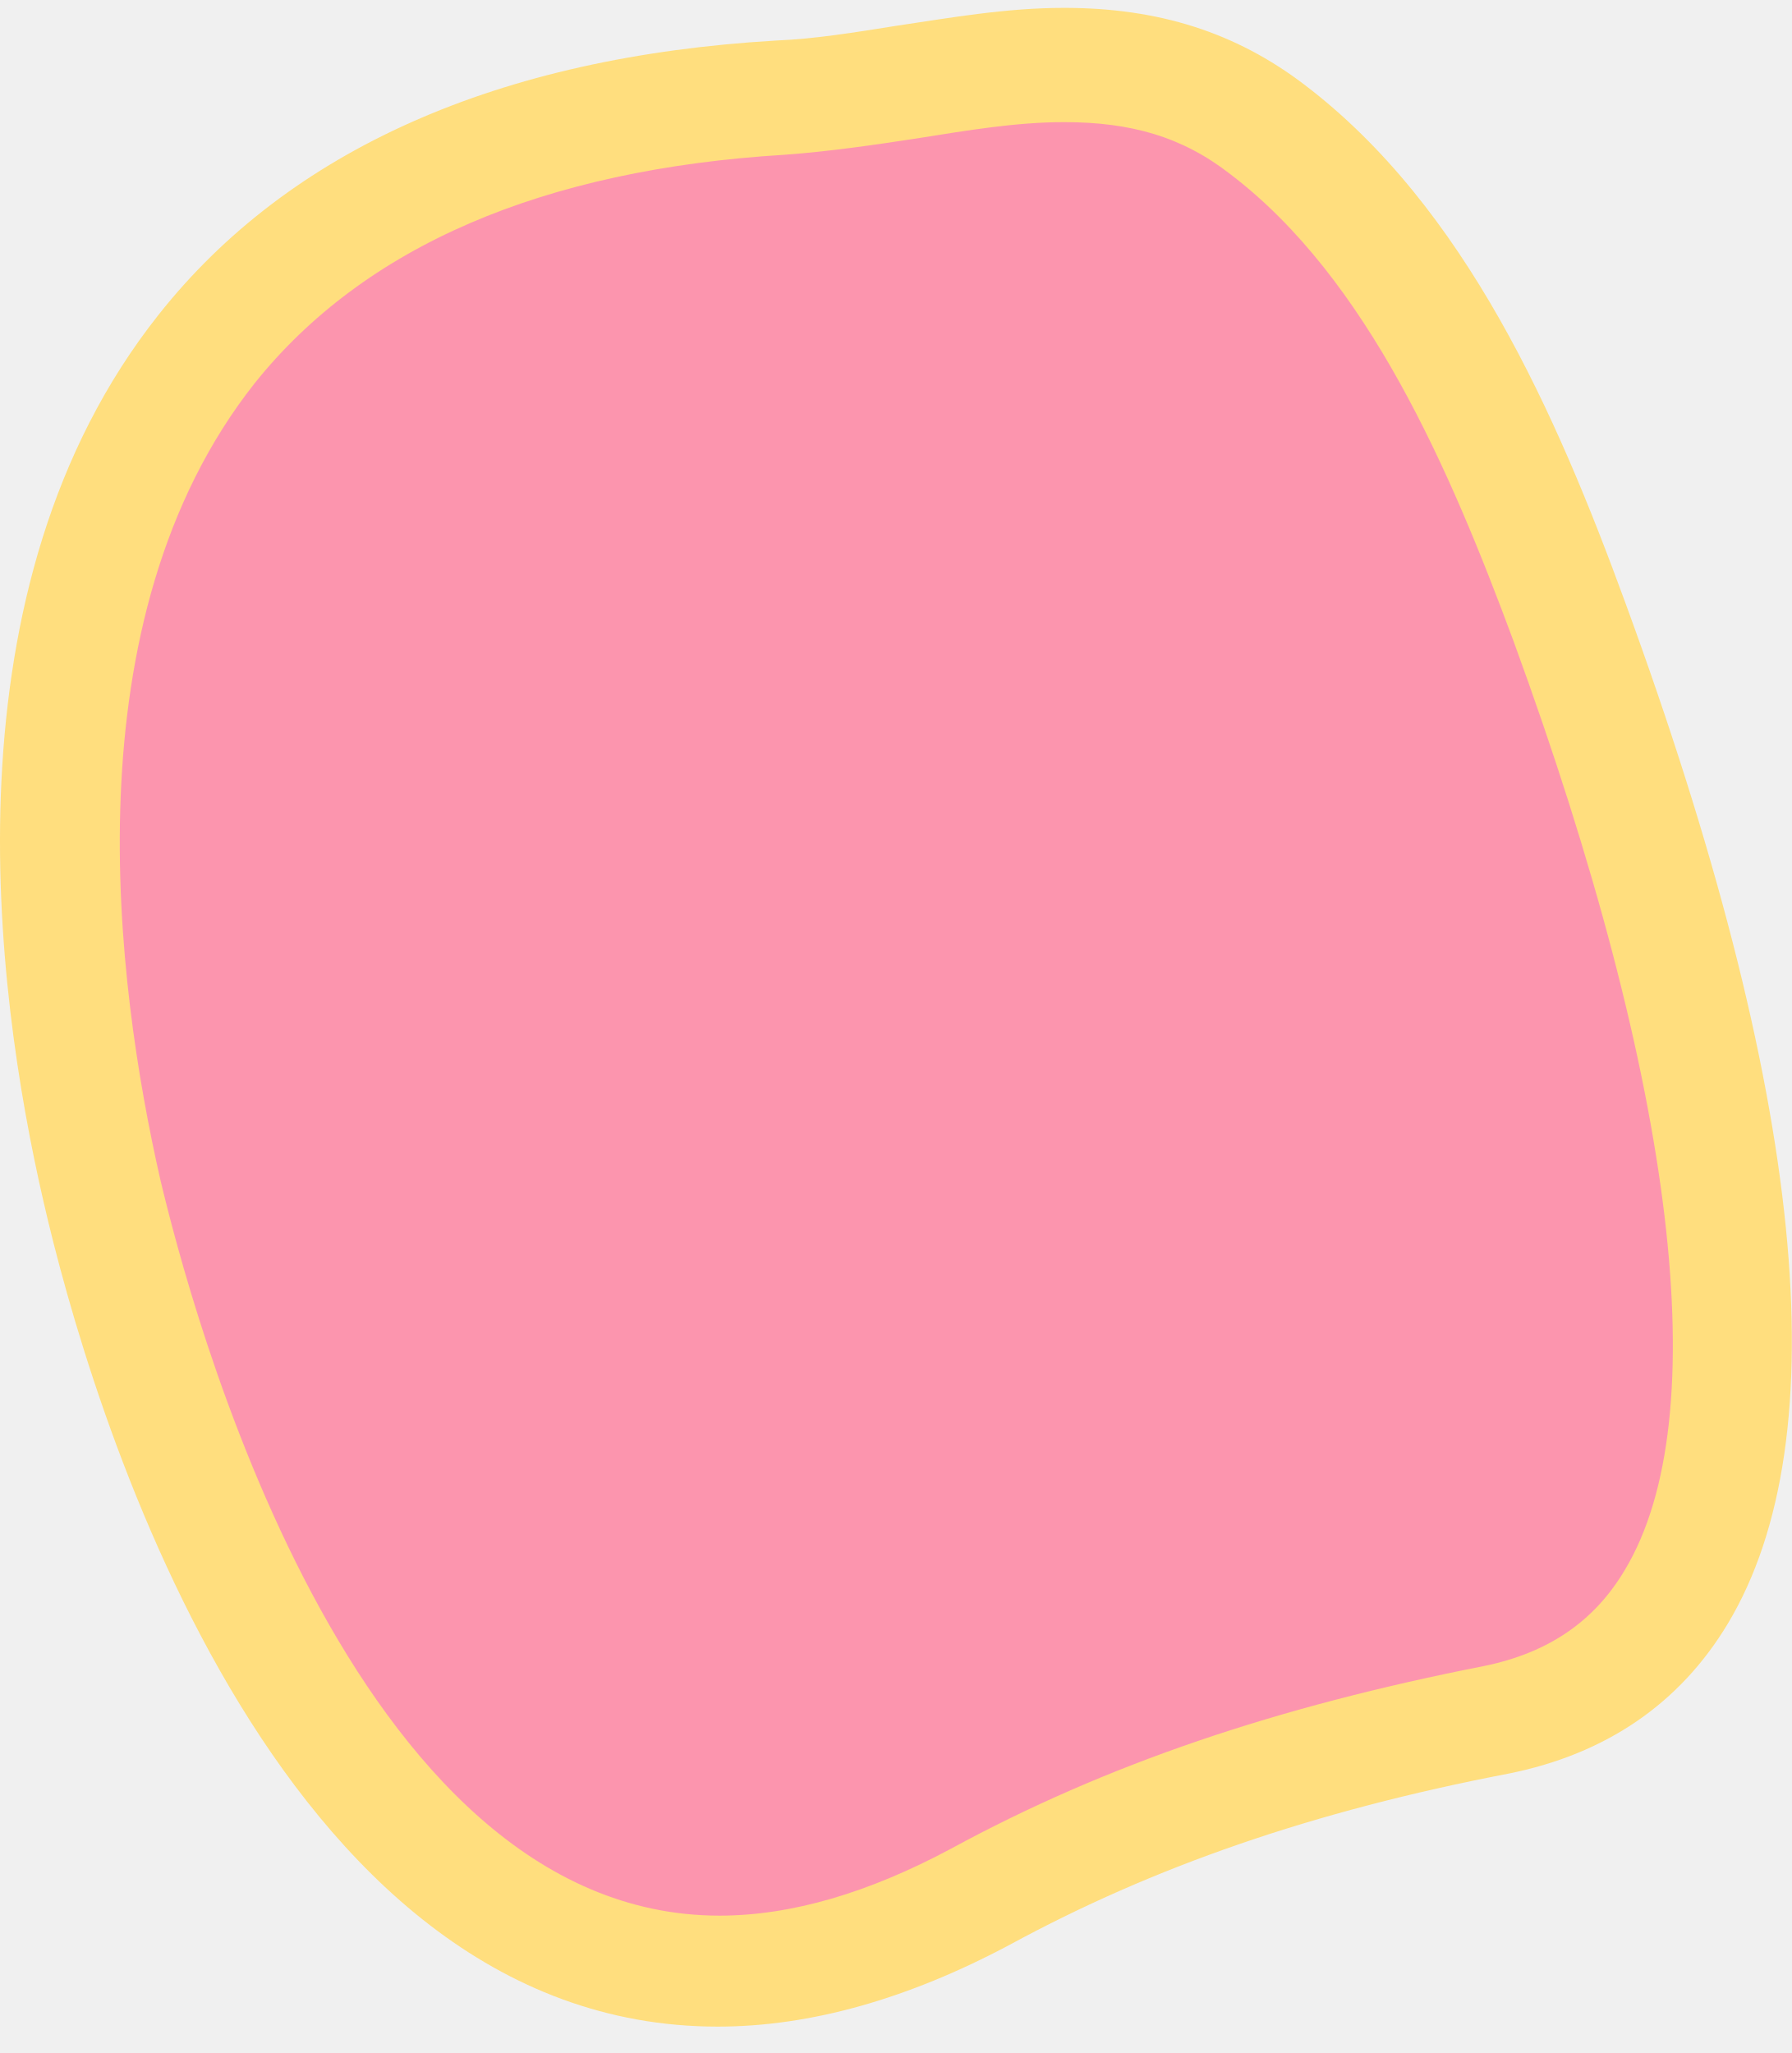
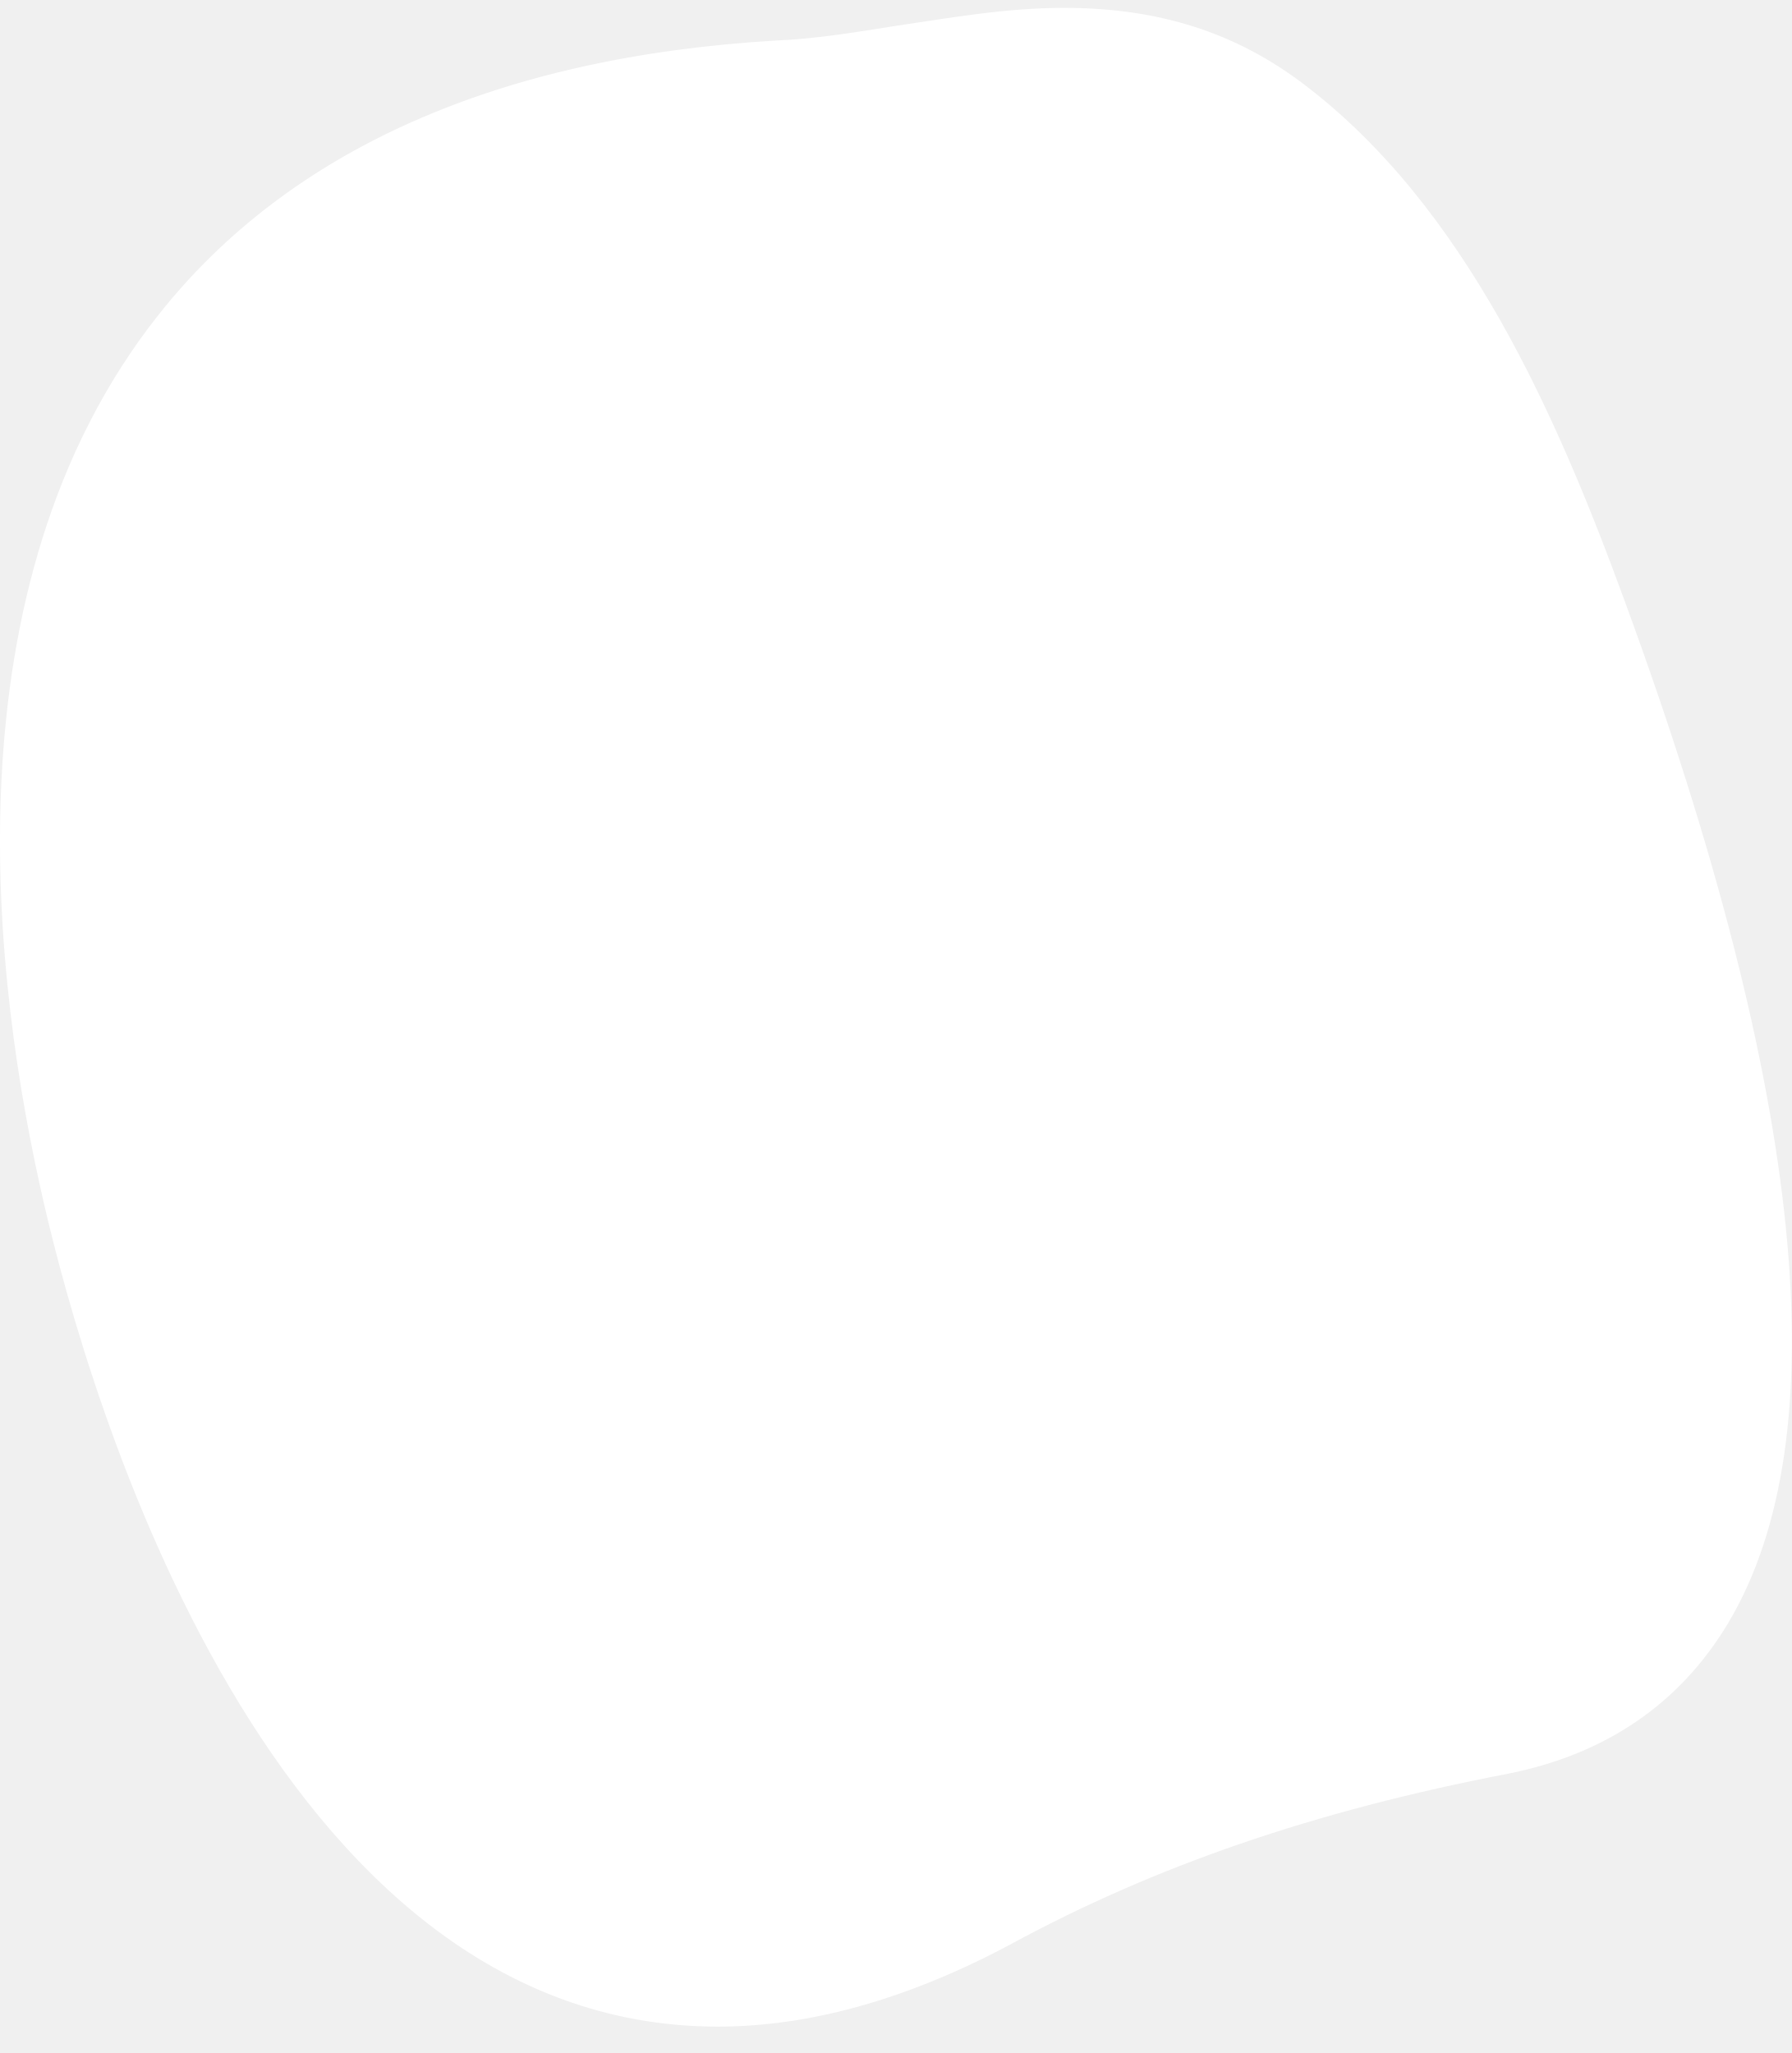
<svg xmlns="http://www.w3.org/2000/svg" width="48" height="55" viewBox="0 0 48 55" fill="none">
-   <path d="M2.733 31.908C4.755 40.696 11.462 58.796 26.21 50.795C30.621 48.434 35.169 46.992 40.039 46.073C51.111 43.887 44.909 24.563 42.015 16.65C40.269 11.884 37.926 6.507 33.929 3.49C29.84 0.386 25.291 2.397 20.881 2.616C-0.437 3.84 0.436 22.027 2.733 31.908Z" fill="#FC95AE" />
-   <path d="M19.227 54.293C7.236 54.293 2.366 37.417 1.171 32.214C-0.161 26.443 -1.54 15.732 4.249 8.431C7.741 4.015 13.346 1.523 20.789 1.086C21.846 1.042 22.902 0.867 24.005 0.692C25.475 0.474 26.945 0.211 28.507 0.211C31.034 0.211 33.102 0.867 34.939 2.266C39.258 5.545 41.693 11.098 43.531 16.125C48.355 29.285 49.274 38.51 46.287 43.494C45.001 45.636 43.025 46.992 40.407 47.516C35.169 48.522 30.896 50.008 27.037 52.107C24.326 53.55 21.708 54.293 19.227 54.293ZM28.507 3.272C27.221 3.272 25.934 3.49 24.556 3.709C23.408 3.884 22.213 4.059 21.018 4.146C14.54 4.54 9.762 6.594 6.822 10.267C1.814 16.606 3.101 26.356 4.295 31.602C5.076 34.881 9.349 51.32 19.273 51.32C21.202 51.32 23.27 50.708 25.475 49.527C29.656 47.254 34.204 45.724 39.763 44.631C41.463 44.281 42.704 43.45 43.531 42.051C45.966 37.985 44.909 29.11 40.544 17.175C38.844 12.584 36.639 7.469 32.964 4.671C31.677 3.665 30.299 3.272 28.507 3.272Z" fill="#FFDE7E" />
+   <path d="M2.733 31.908C4.755 40.696 11.462 58.796 26.21 50.795C30.621 48.434 35.169 46.992 40.039 46.073C51.111 43.887 44.909 24.563 42.015 16.65C40.269 11.884 37.926 6.507 33.929 3.49C29.84 0.386 25.291 2.397 20.881 2.616C-0.437 3.84 0.436 22.027 2.733 31.908Z" fill="white" />
+   <path d="M19.227 54.293C7.236 54.293 2.366 37.417 1.171 32.214C-0.161 26.443 -1.54 15.732 4.249 8.431C7.741 4.015 13.346 1.523 20.789 1.086C21.846 1.042 22.902 0.867 24.005 0.692C25.475 0.474 26.945 0.211 28.507 0.211C31.034 0.211 33.102 0.867 34.939 2.266C39.258 5.545 41.693 11.098 43.531 16.125C48.355 29.285 49.274 38.51 46.287 43.494C45.001 45.636 43.025 46.992 40.407 47.516C35.169 48.522 30.896 50.008 27.037 52.107C24.326 53.55 21.708 54.293 19.227 54.293ZM28.507 3.272C27.221 3.272 25.934 3.49 24.556 3.709C23.408 3.884 22.213 4.059 21.018 4.146C14.54 4.54 9.762 6.594 6.822 10.267C1.814 16.606 3.101 26.356 4.295 31.602C5.076 34.881 9.349 51.32 19.273 51.32C21.202 51.32 23.27 50.708 25.475 49.527C29.656 47.254 34.204 45.724 39.763 44.631C41.463 44.281 42.704 43.45 43.531 42.051C45.966 37.985 44.909 29.11 40.544 17.175C38.844 12.584 36.639 7.469 32.964 4.671C31.677 3.665 30.299 3.272 28.507 3.272Z" fill="white" />
</svg>
